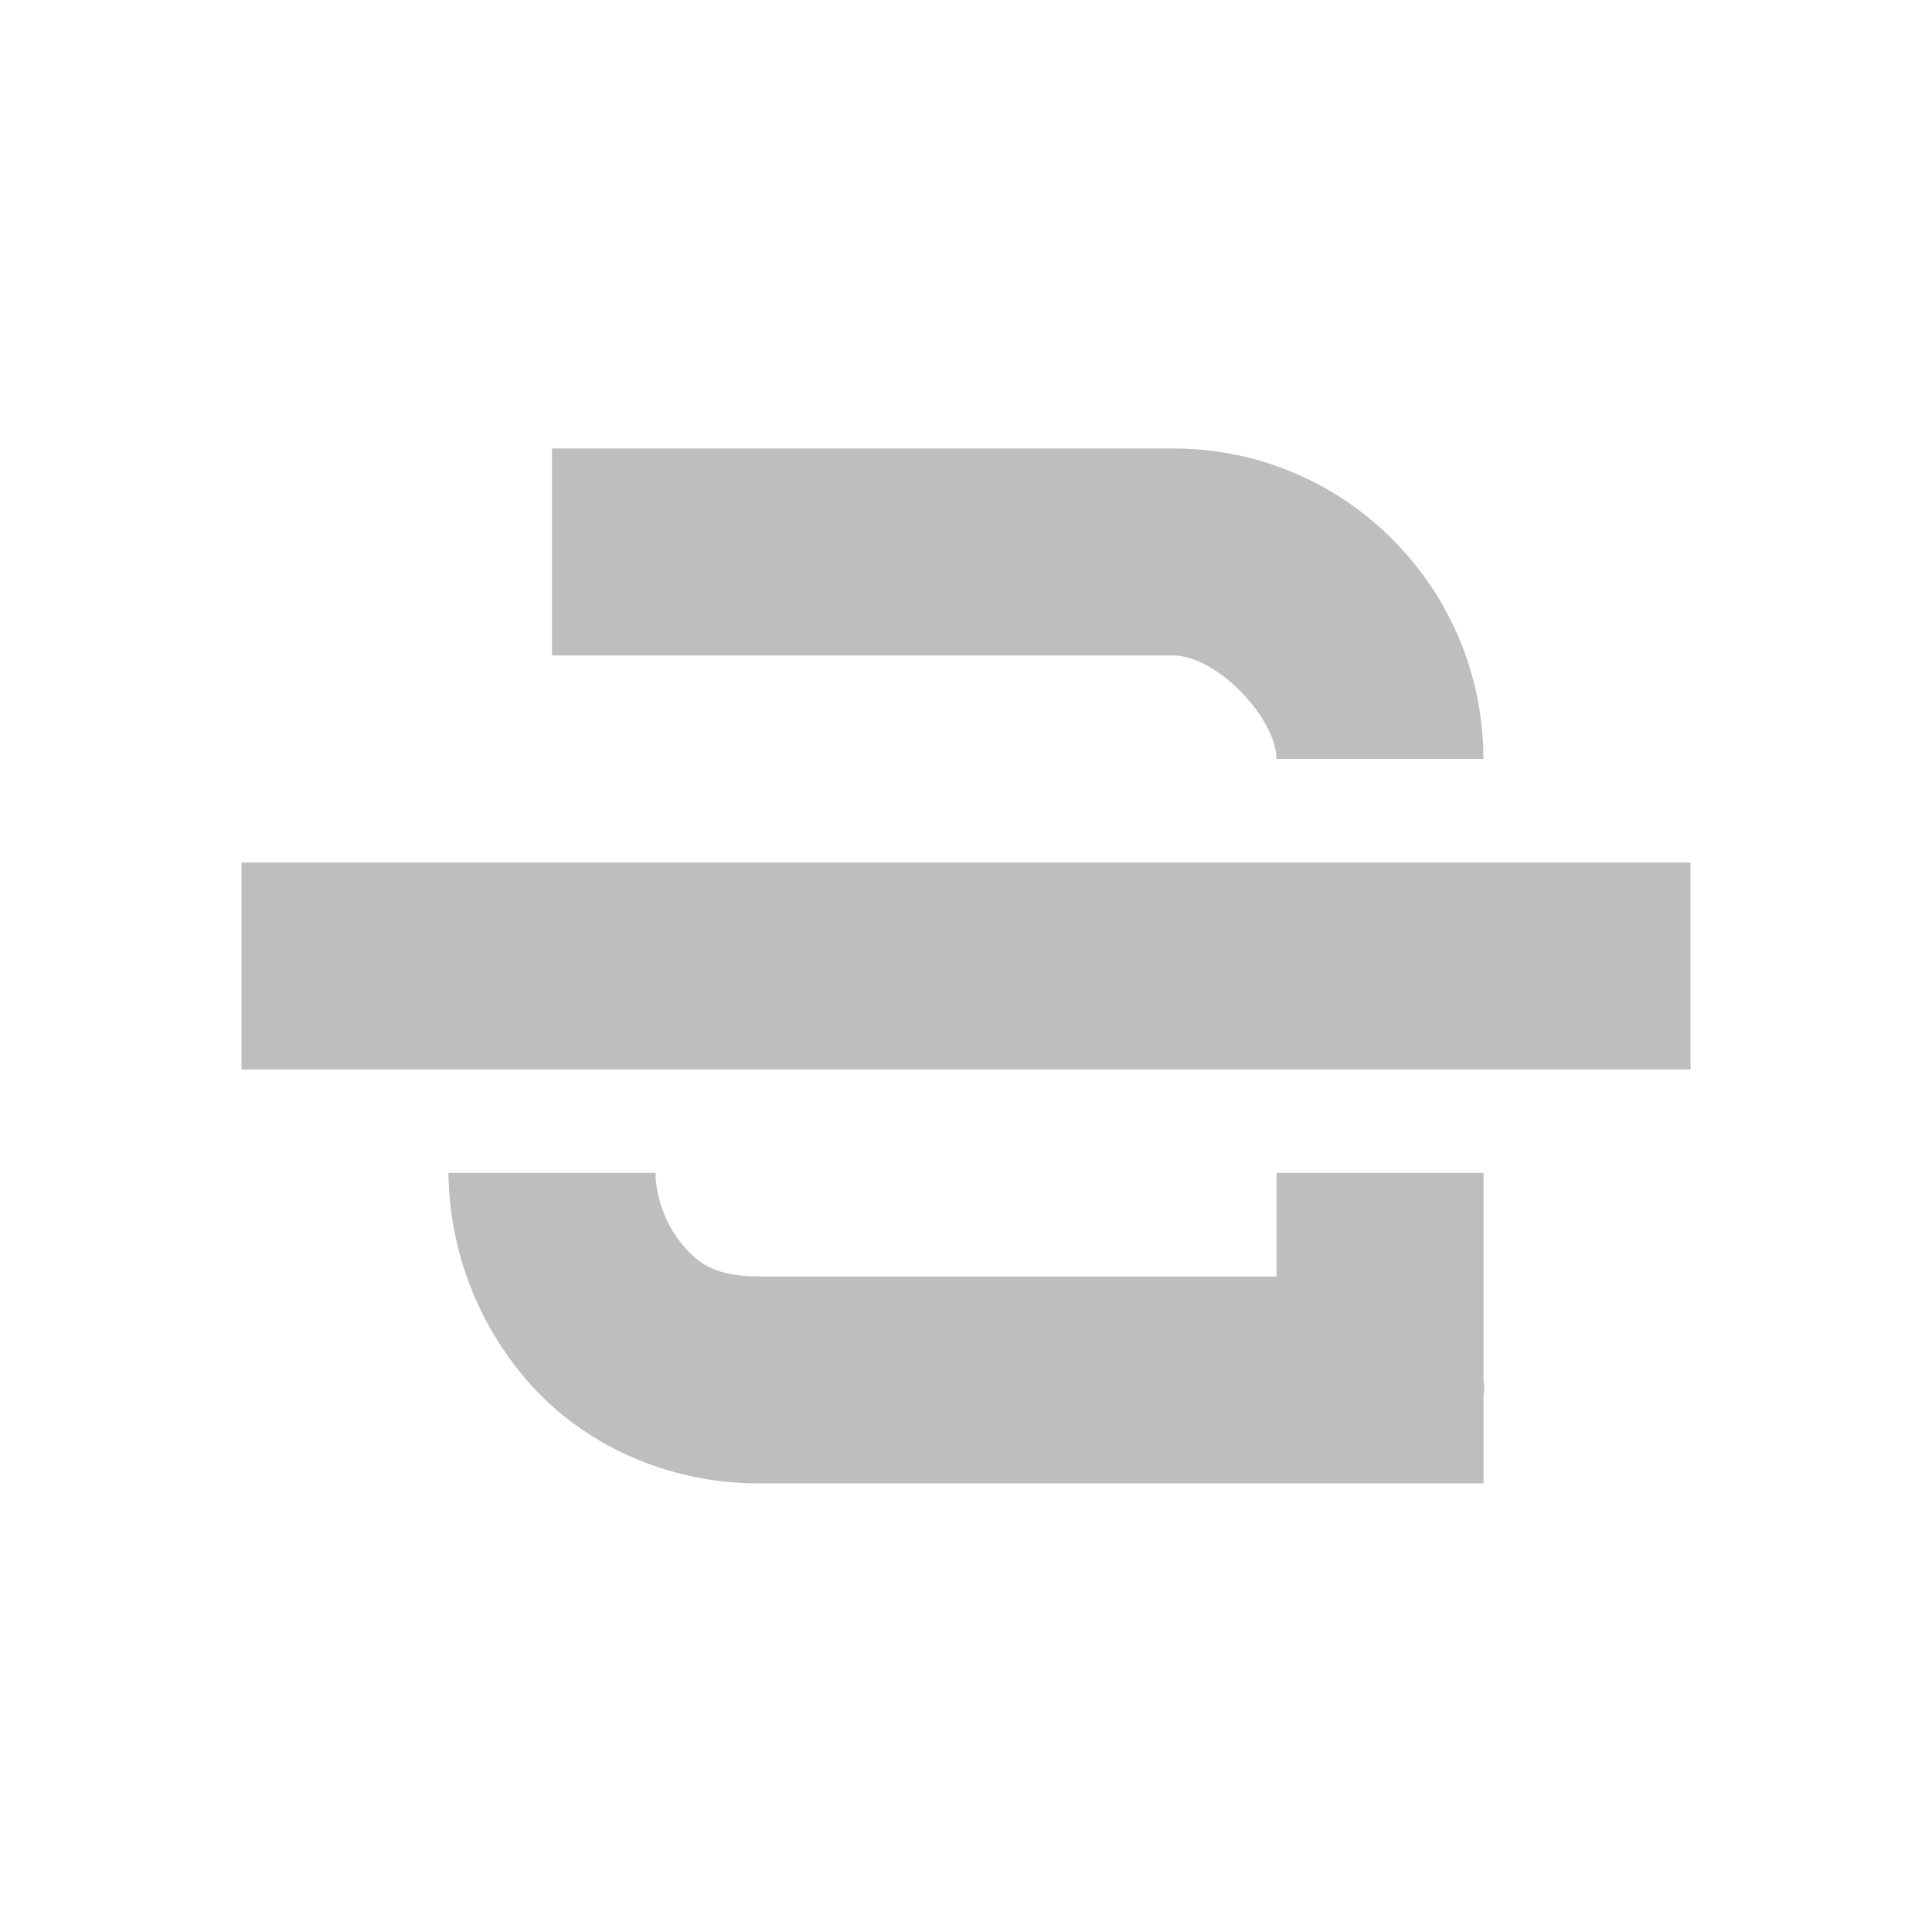
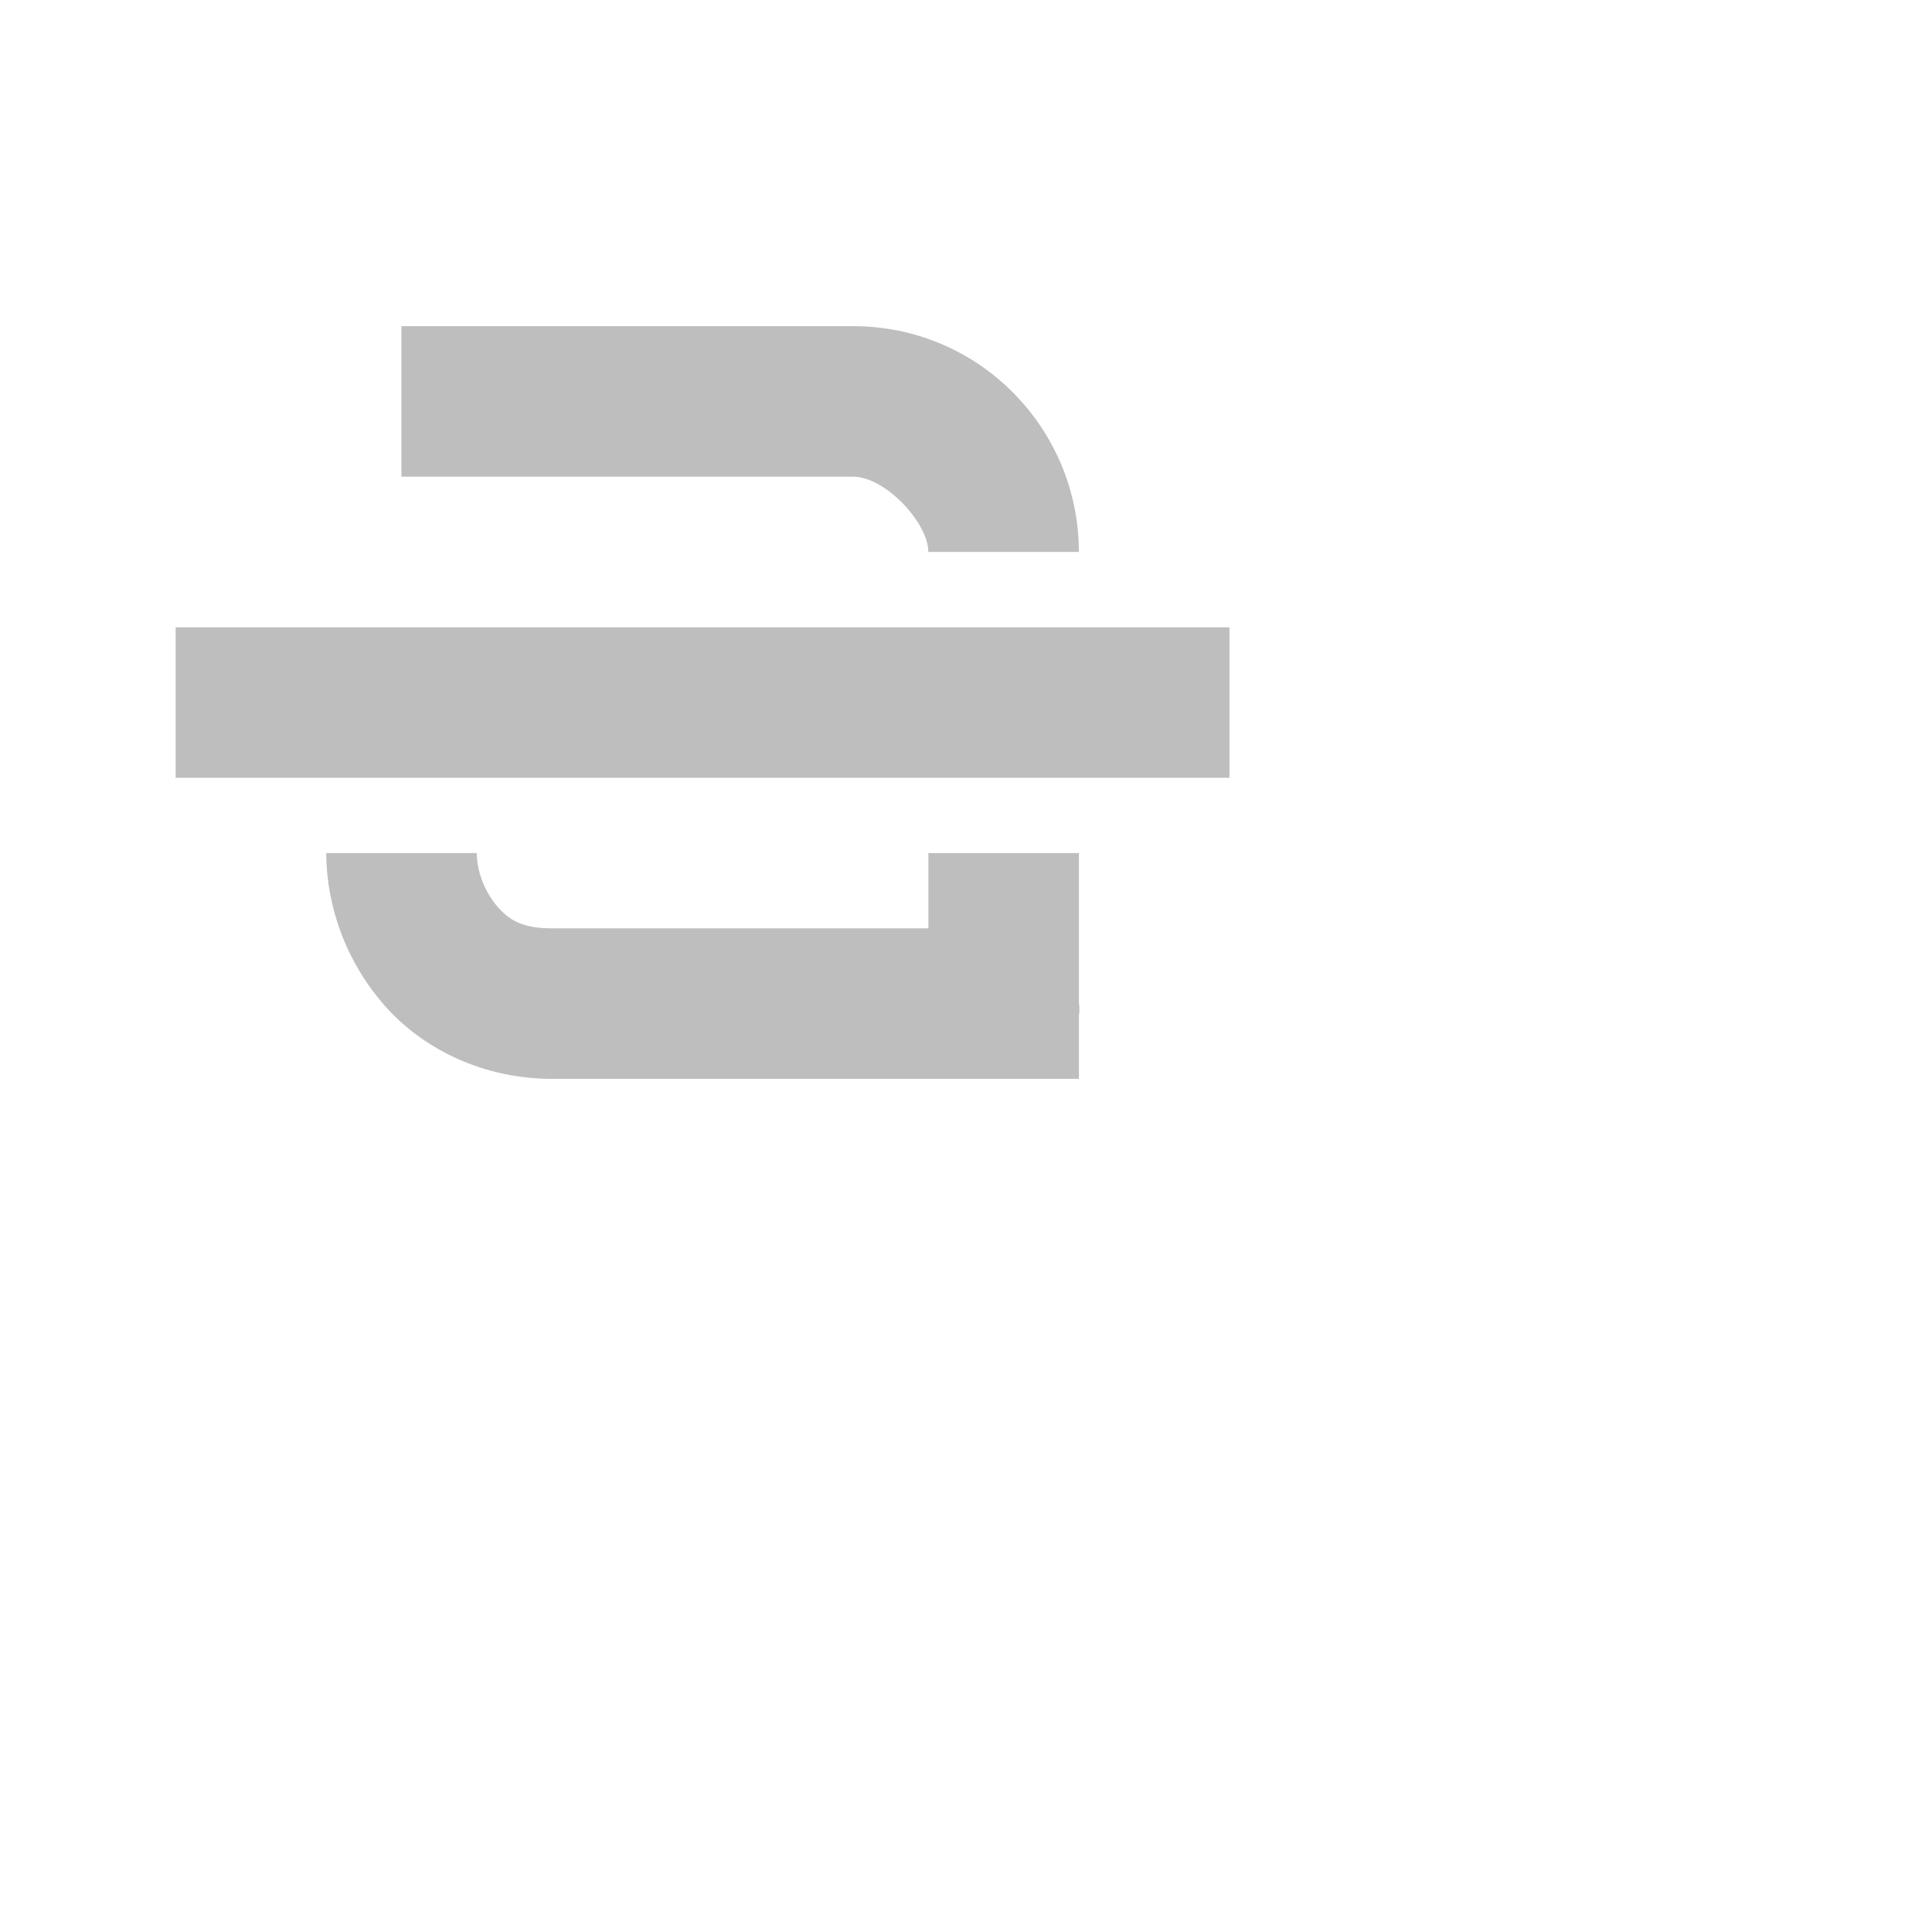
- <svg xmlns="http://www.w3.org/2000/svg" viewBox="0 0 16 16">
-   <path d="m4.571 3.714v1.714h5.143c.367 0 .857.526.857.857h1.714c0-1.401-1.131-2.571-2.571-2.571zm-2.571 3.429v1.714h12v-1.714zm1.714 2.571c.005.618.231 1.245.67 1.741.439.496 1.123.83 1.902.83h4.286.857.857v-.723c.013-.08 0-.134 0-.134v-.857-.857h-1.714v.857h-4.286c-.341 0-.486-.094-.616-.241-.13-.147-.239-.377-.241-.616z" fill="#bebebe" />
+ <svg xmlns="http://www.w3.org/2000/svg" viewBox="0 0 22 22">
+   <defs id="defs3051">
+     <style type="text/css" id="current-color-scheme">
+      .ColorScheme-Text {
+        color:#bebebe;
+      }
+      </style>
+   </defs>
+   <path style="fill:currentColor;fill-opacity:1;stroke:none" d="m4.571 3.714v1.714h5.143c.367 0 .857.526.857.857h1.714c0-1.401-1.131-2.571-2.571-2.571zm-2.571 3.429v1.714h12v-1.714zm1.714 2.571c.005.618.231 1.245.67 1.741.439.496 1.123.83 1.902.83h4.286.857.857v-.723c.013-.08 0-.134 0-.134v-.857-.857h-1.714v.857h-4.286c-.341 0-.486-.094-.616-.241-.13-.147-.239-.377-.241-.616z" class="ColorScheme-Text" />
</svg>
